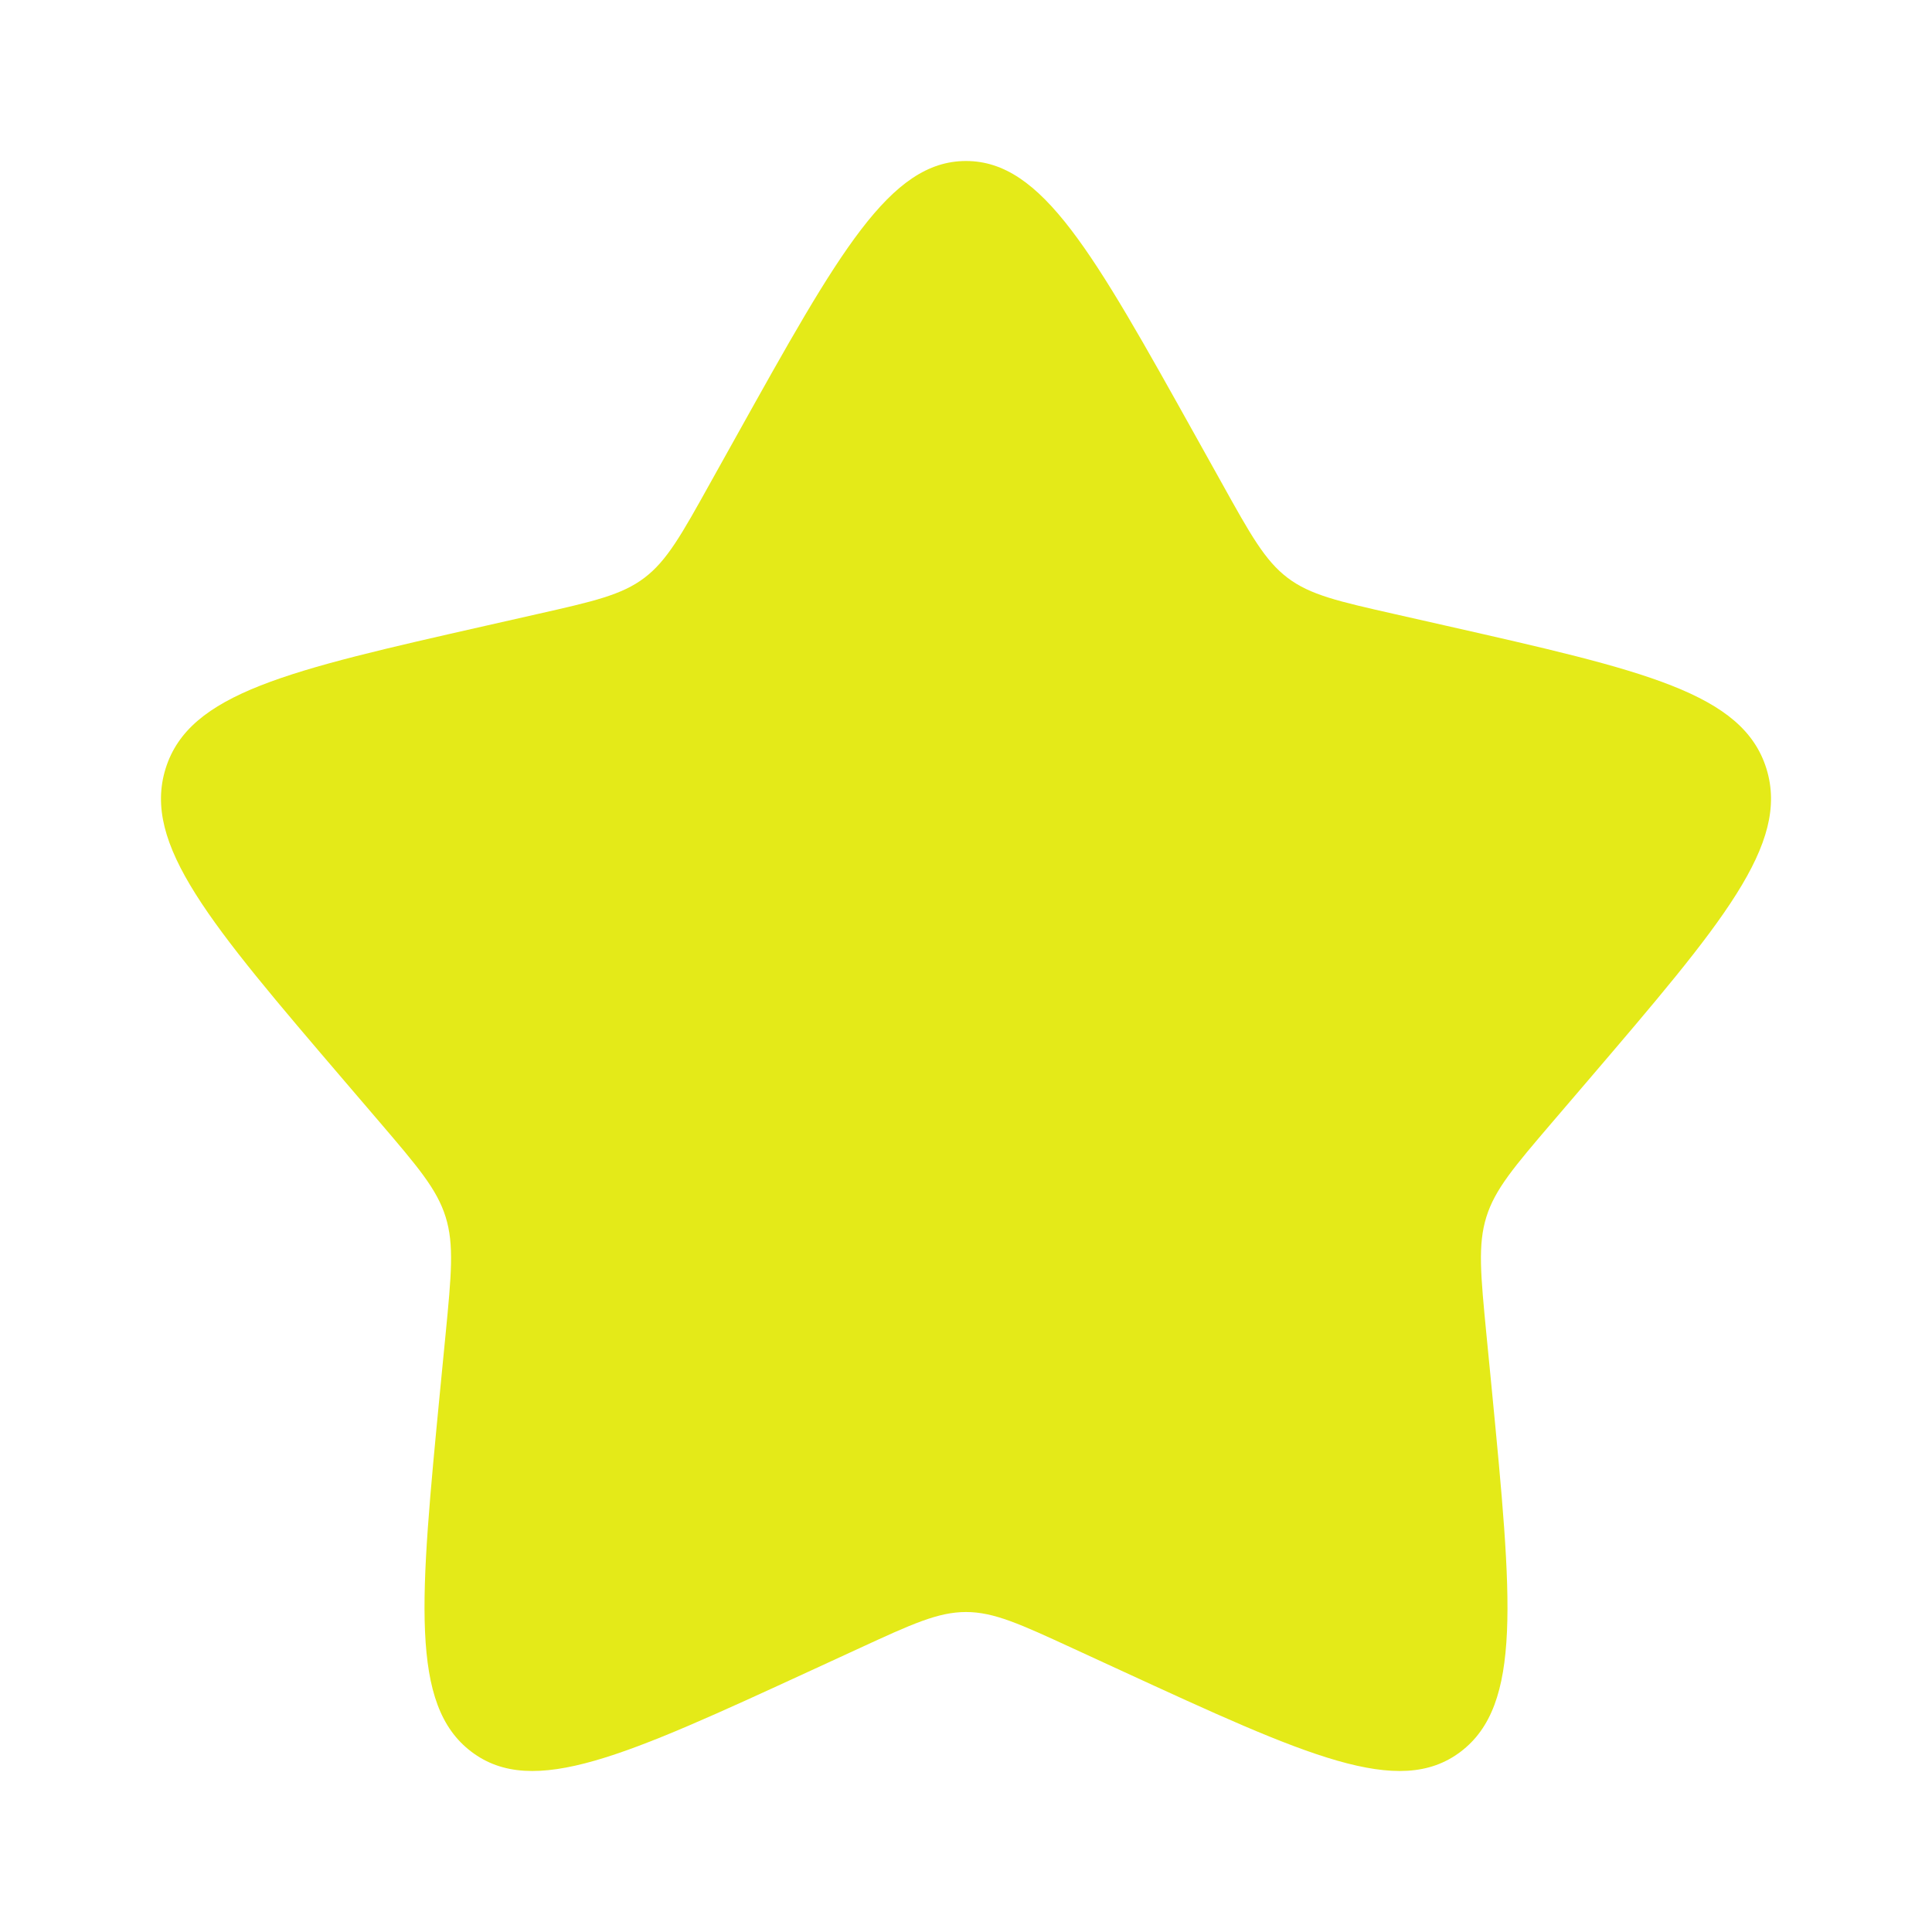
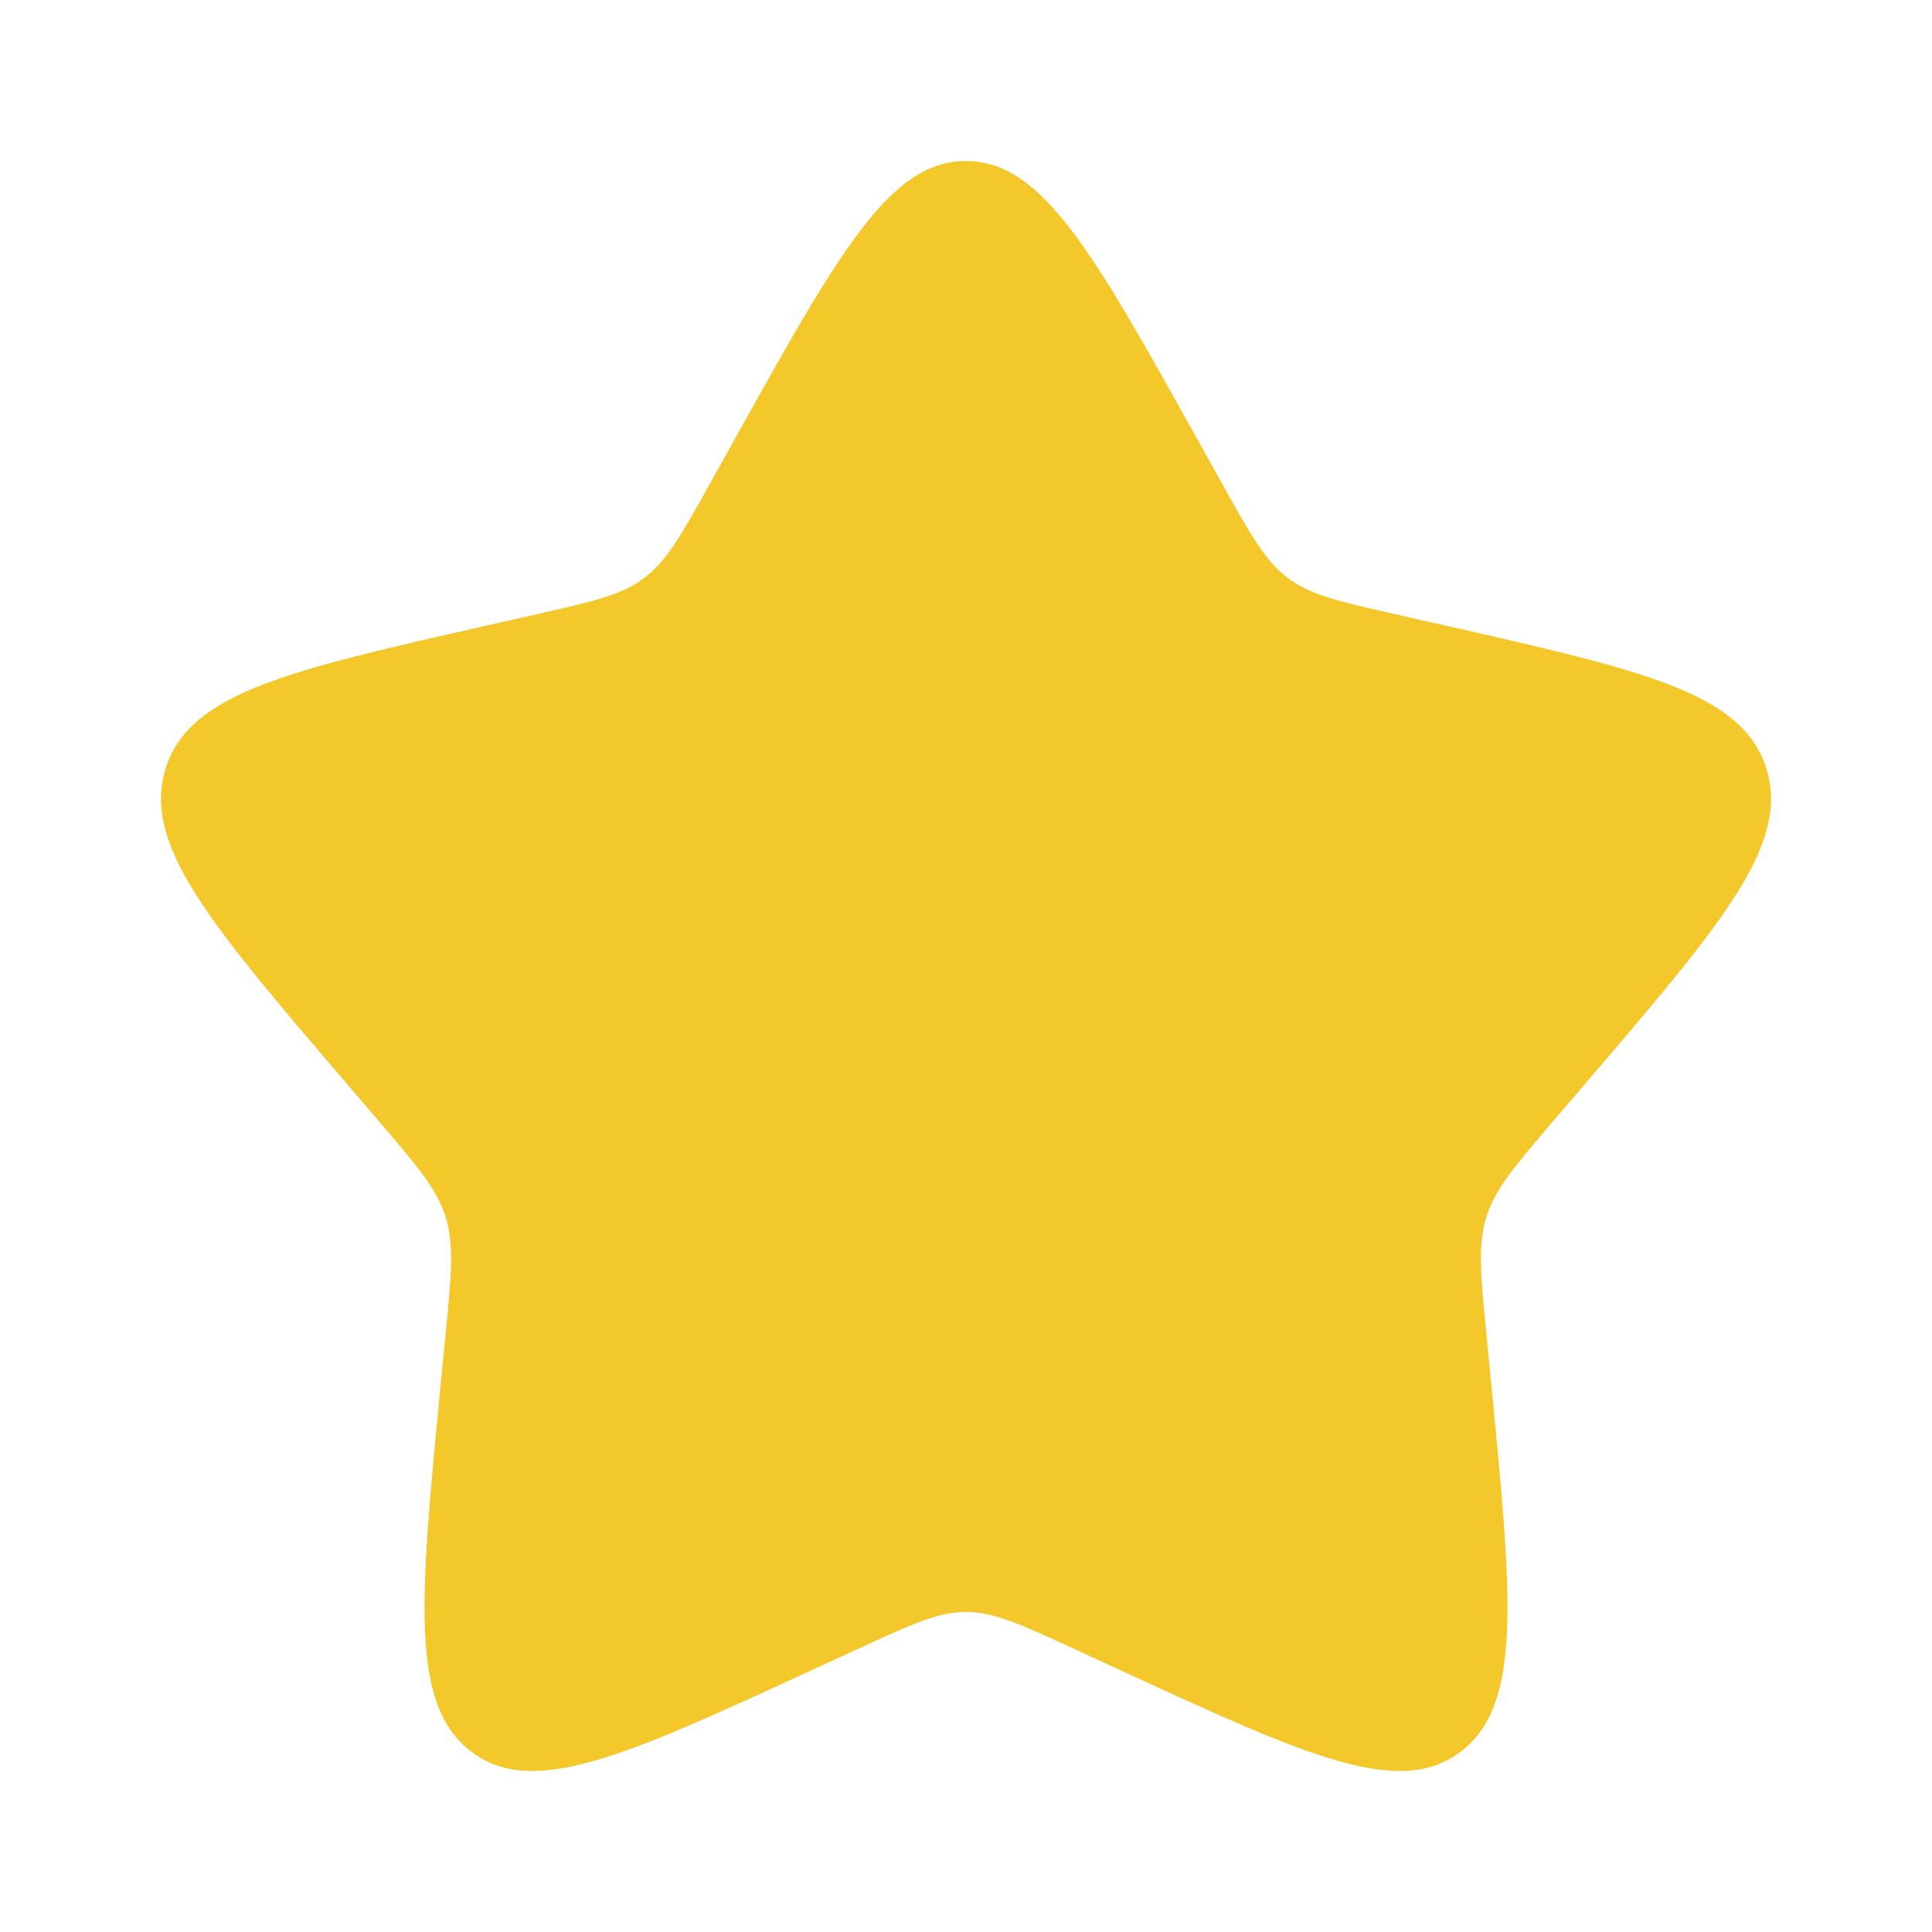
<svg xmlns="http://www.w3.org/2000/svg" width="800px" height="800px" viewBox="0 0 24 24" fill="none">
  <g id="SVGRepo_bgCarrier" stroke-width="0" />
  <g id="SVGRepo_tracerCarrier" stroke-linecap="round" stroke-linejoin="round" />
  <g id="SVGRepo_iconCarrier">
-     <path d="M9.153 5.408C10.42 3.136 11.053 2 12 2C12.947 2 13.58 3.136 14.847 5.408L15.175 5.996C15.534 6.642 15.714 6.965 15.995 7.178C16.276 7.391 16.625 7.47 17.324 7.628L17.96 7.772C20.42 8.329 21.65 8.607 21.943 9.548C22.235 10.489 21.397 11.469 19.72 13.43L19.286 13.937C18.81 14.494 18.571 14.773 18.464 15.118C18.357 15.462 18.393 15.834 18.465 16.578L18.531 17.254C18.784 19.871 18.911 21.179 18.145 21.76C17.379 22.342 16.227 21.811 13.924 20.751L13.329 20.477C12.674 20.175 12.347 20.025 12 20.025C11.653 20.025 11.326 20.175 10.671 20.477L10.076 20.751C7.773 21.811 6.621 22.342 5.855 21.76C5.089 21.179 5.216 19.871 5.469 17.254L5.535 16.578C5.607 15.834 5.643 15.462 5.536 15.118C5.429 14.773 5.19 14.494 4.714 13.937L4.28 13.43C2.603 11.469 1.765 10.489 2.057 9.548C2.35 8.607 3.58 8.329 6.04 7.772L6.676 7.628C7.375 7.47 7.724 7.391 8.005 7.178C8.286 6.965 8.466 6.642 8.825 5.996L9.153 5.408Z" fill="#E4EA18" />
+     <path d="M9.153 5.408C10.42 3.136 11.053 2 12 2C12.947 2 13.58 3.136 14.847 5.408L15.175 5.996C15.534 6.642 15.714 6.965 15.995 7.178C16.276 7.391 16.625 7.47 17.324 7.628L17.96 7.772C20.42 8.329 21.65 8.607 21.943 9.548C22.235 10.489 21.397 11.469 19.72 13.43L19.286 13.937C18.81 14.494 18.571 14.773 18.464 15.118C18.357 15.462 18.393 15.834 18.465 16.578L18.531 17.254C18.784 19.871 18.911 21.179 18.145 21.76C17.379 22.342 16.227 21.811 13.924 20.751L13.329 20.477C12.674 20.175 12.347 20.025 12 20.025C11.653 20.025 11.326 20.175 10.671 20.477L10.076 20.751C7.773 21.811 6.621 22.342 5.855 21.76C5.089 21.179 5.216 19.871 5.469 17.254L5.535 16.578C5.607 15.834 5.643 15.462 5.536 15.118C5.429 14.773 5.19 14.494 4.714 13.937L4.28 13.43C2.603 11.469 1.765 10.489 2.057 9.548C2.35 8.607 3.58 8.329 6.04 7.772L6.676 7.628C7.375 7.47 7.724 7.391 8.005 7.178C8.286 6.965 8.466 6.642 8.825 5.996L9.153 5.408Z" fill="#f4c82a" />
  </g>
</svg>
